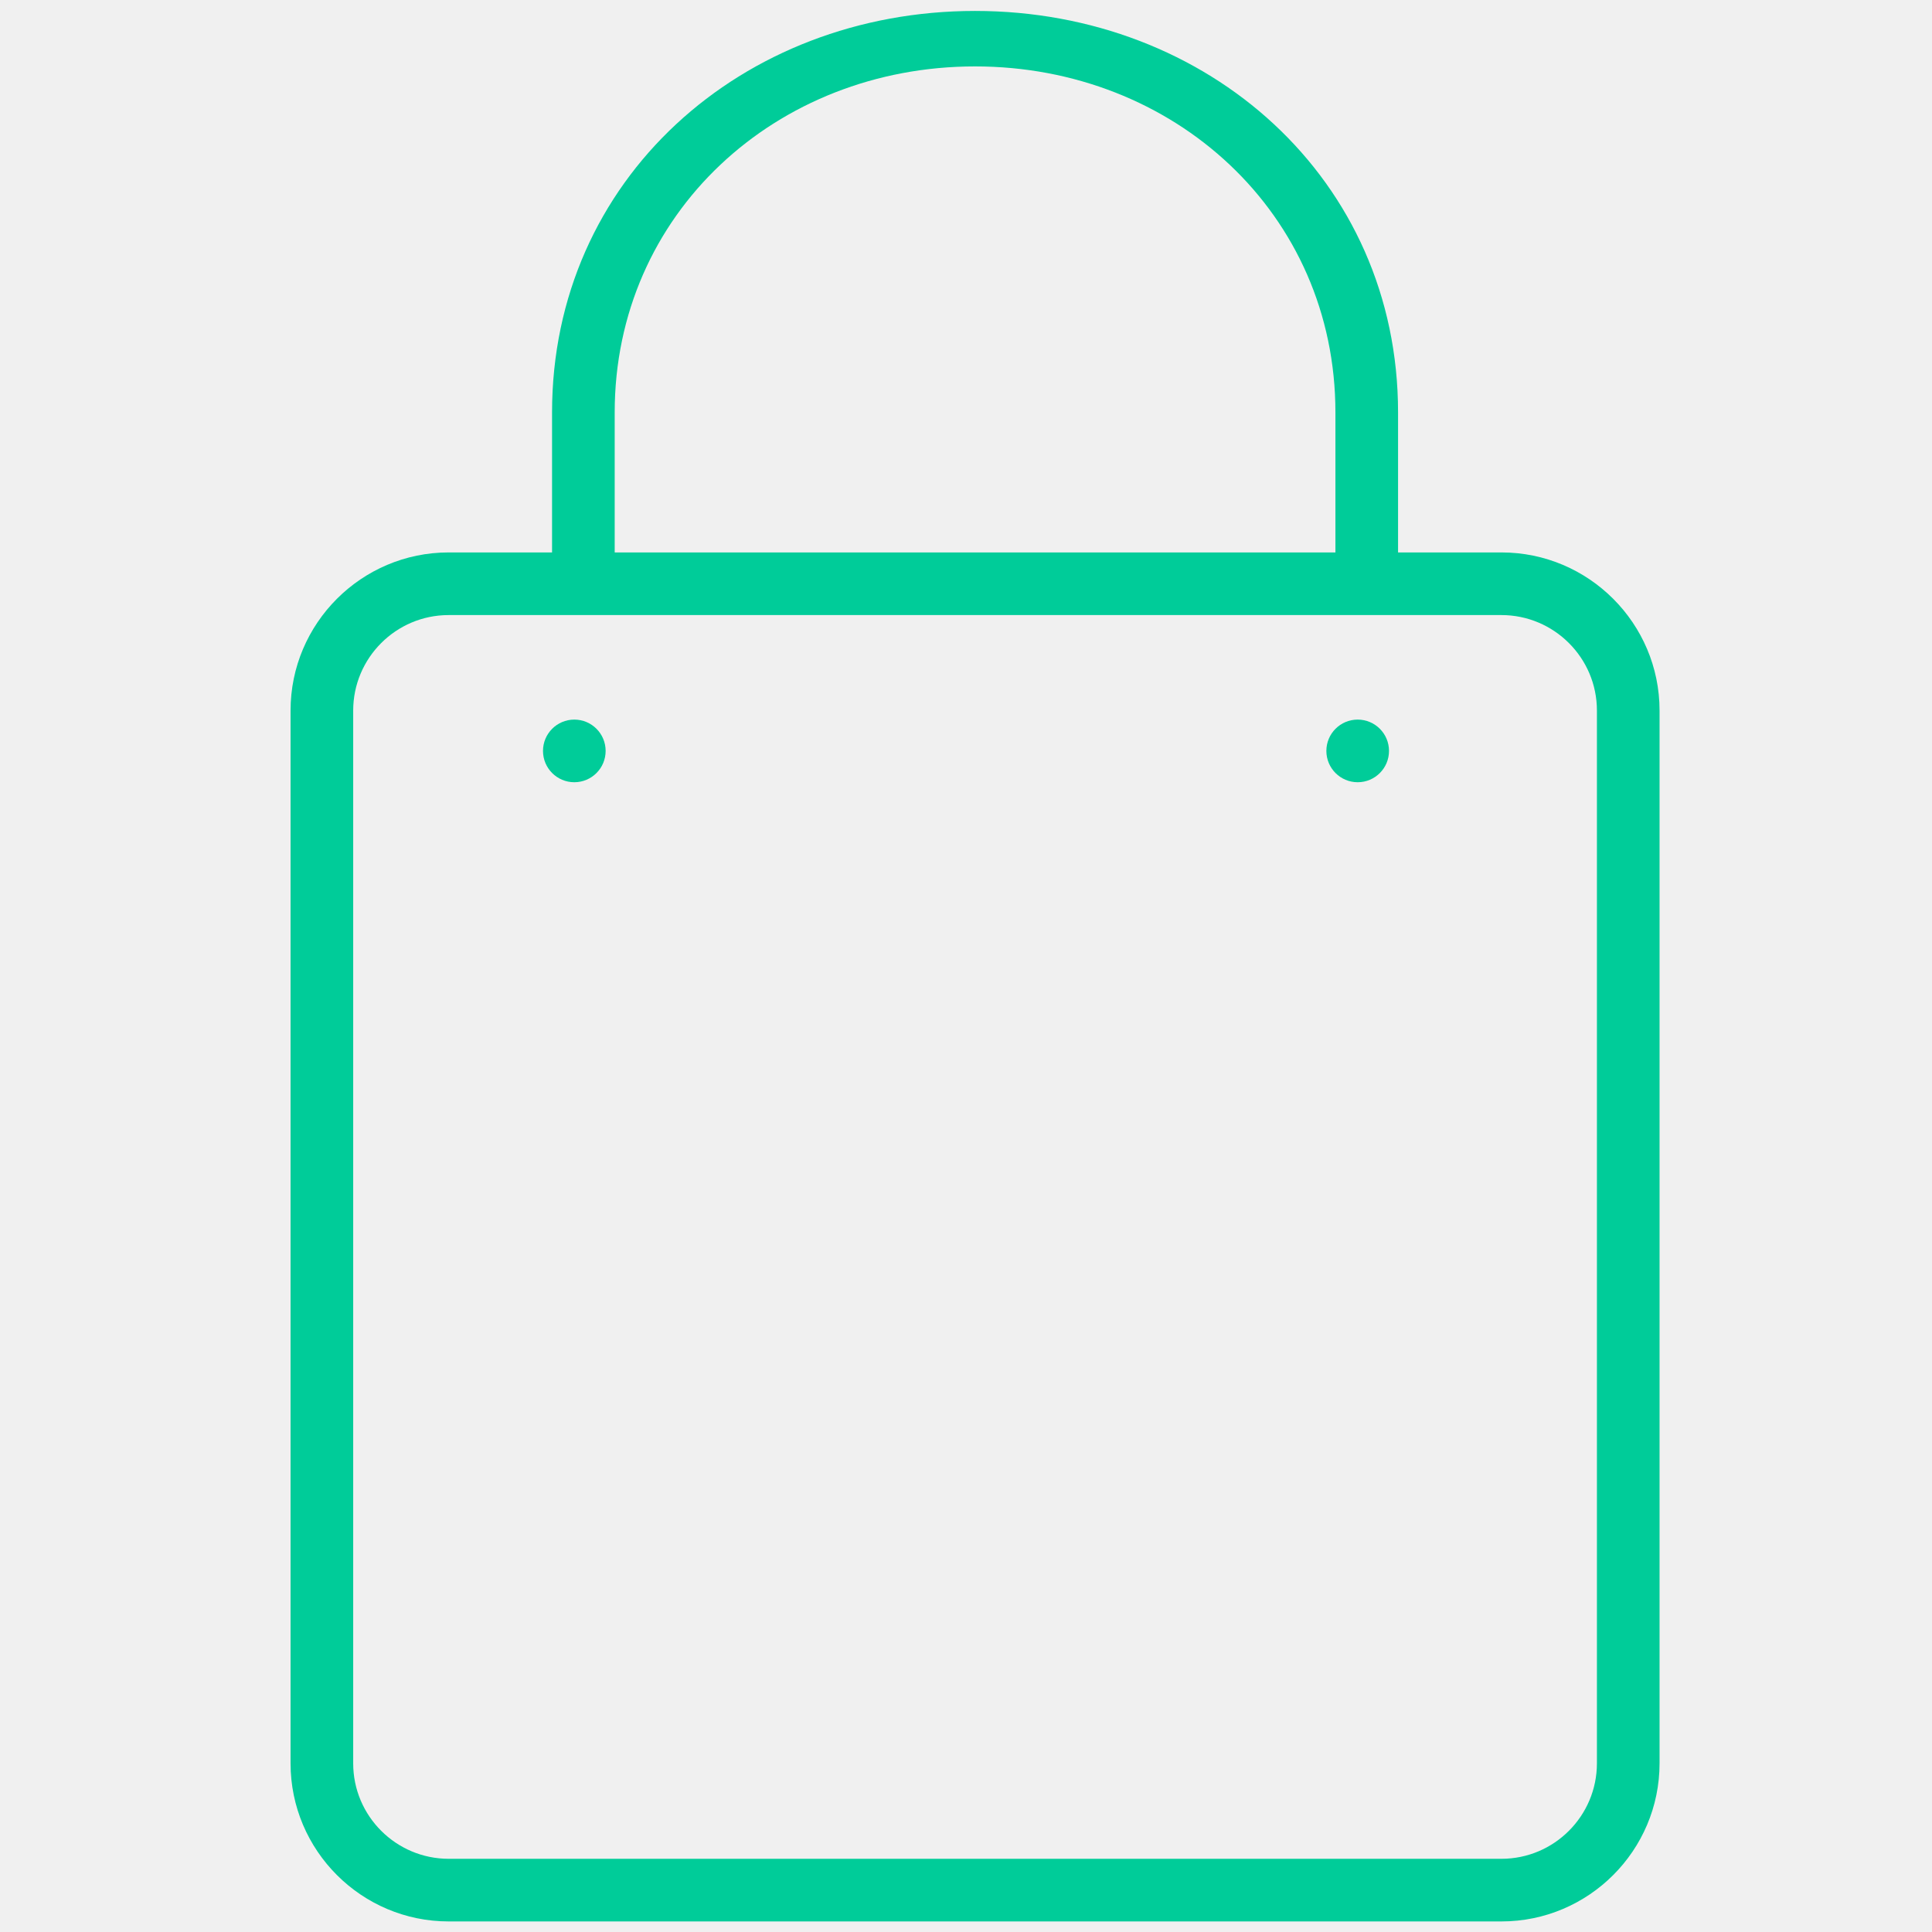
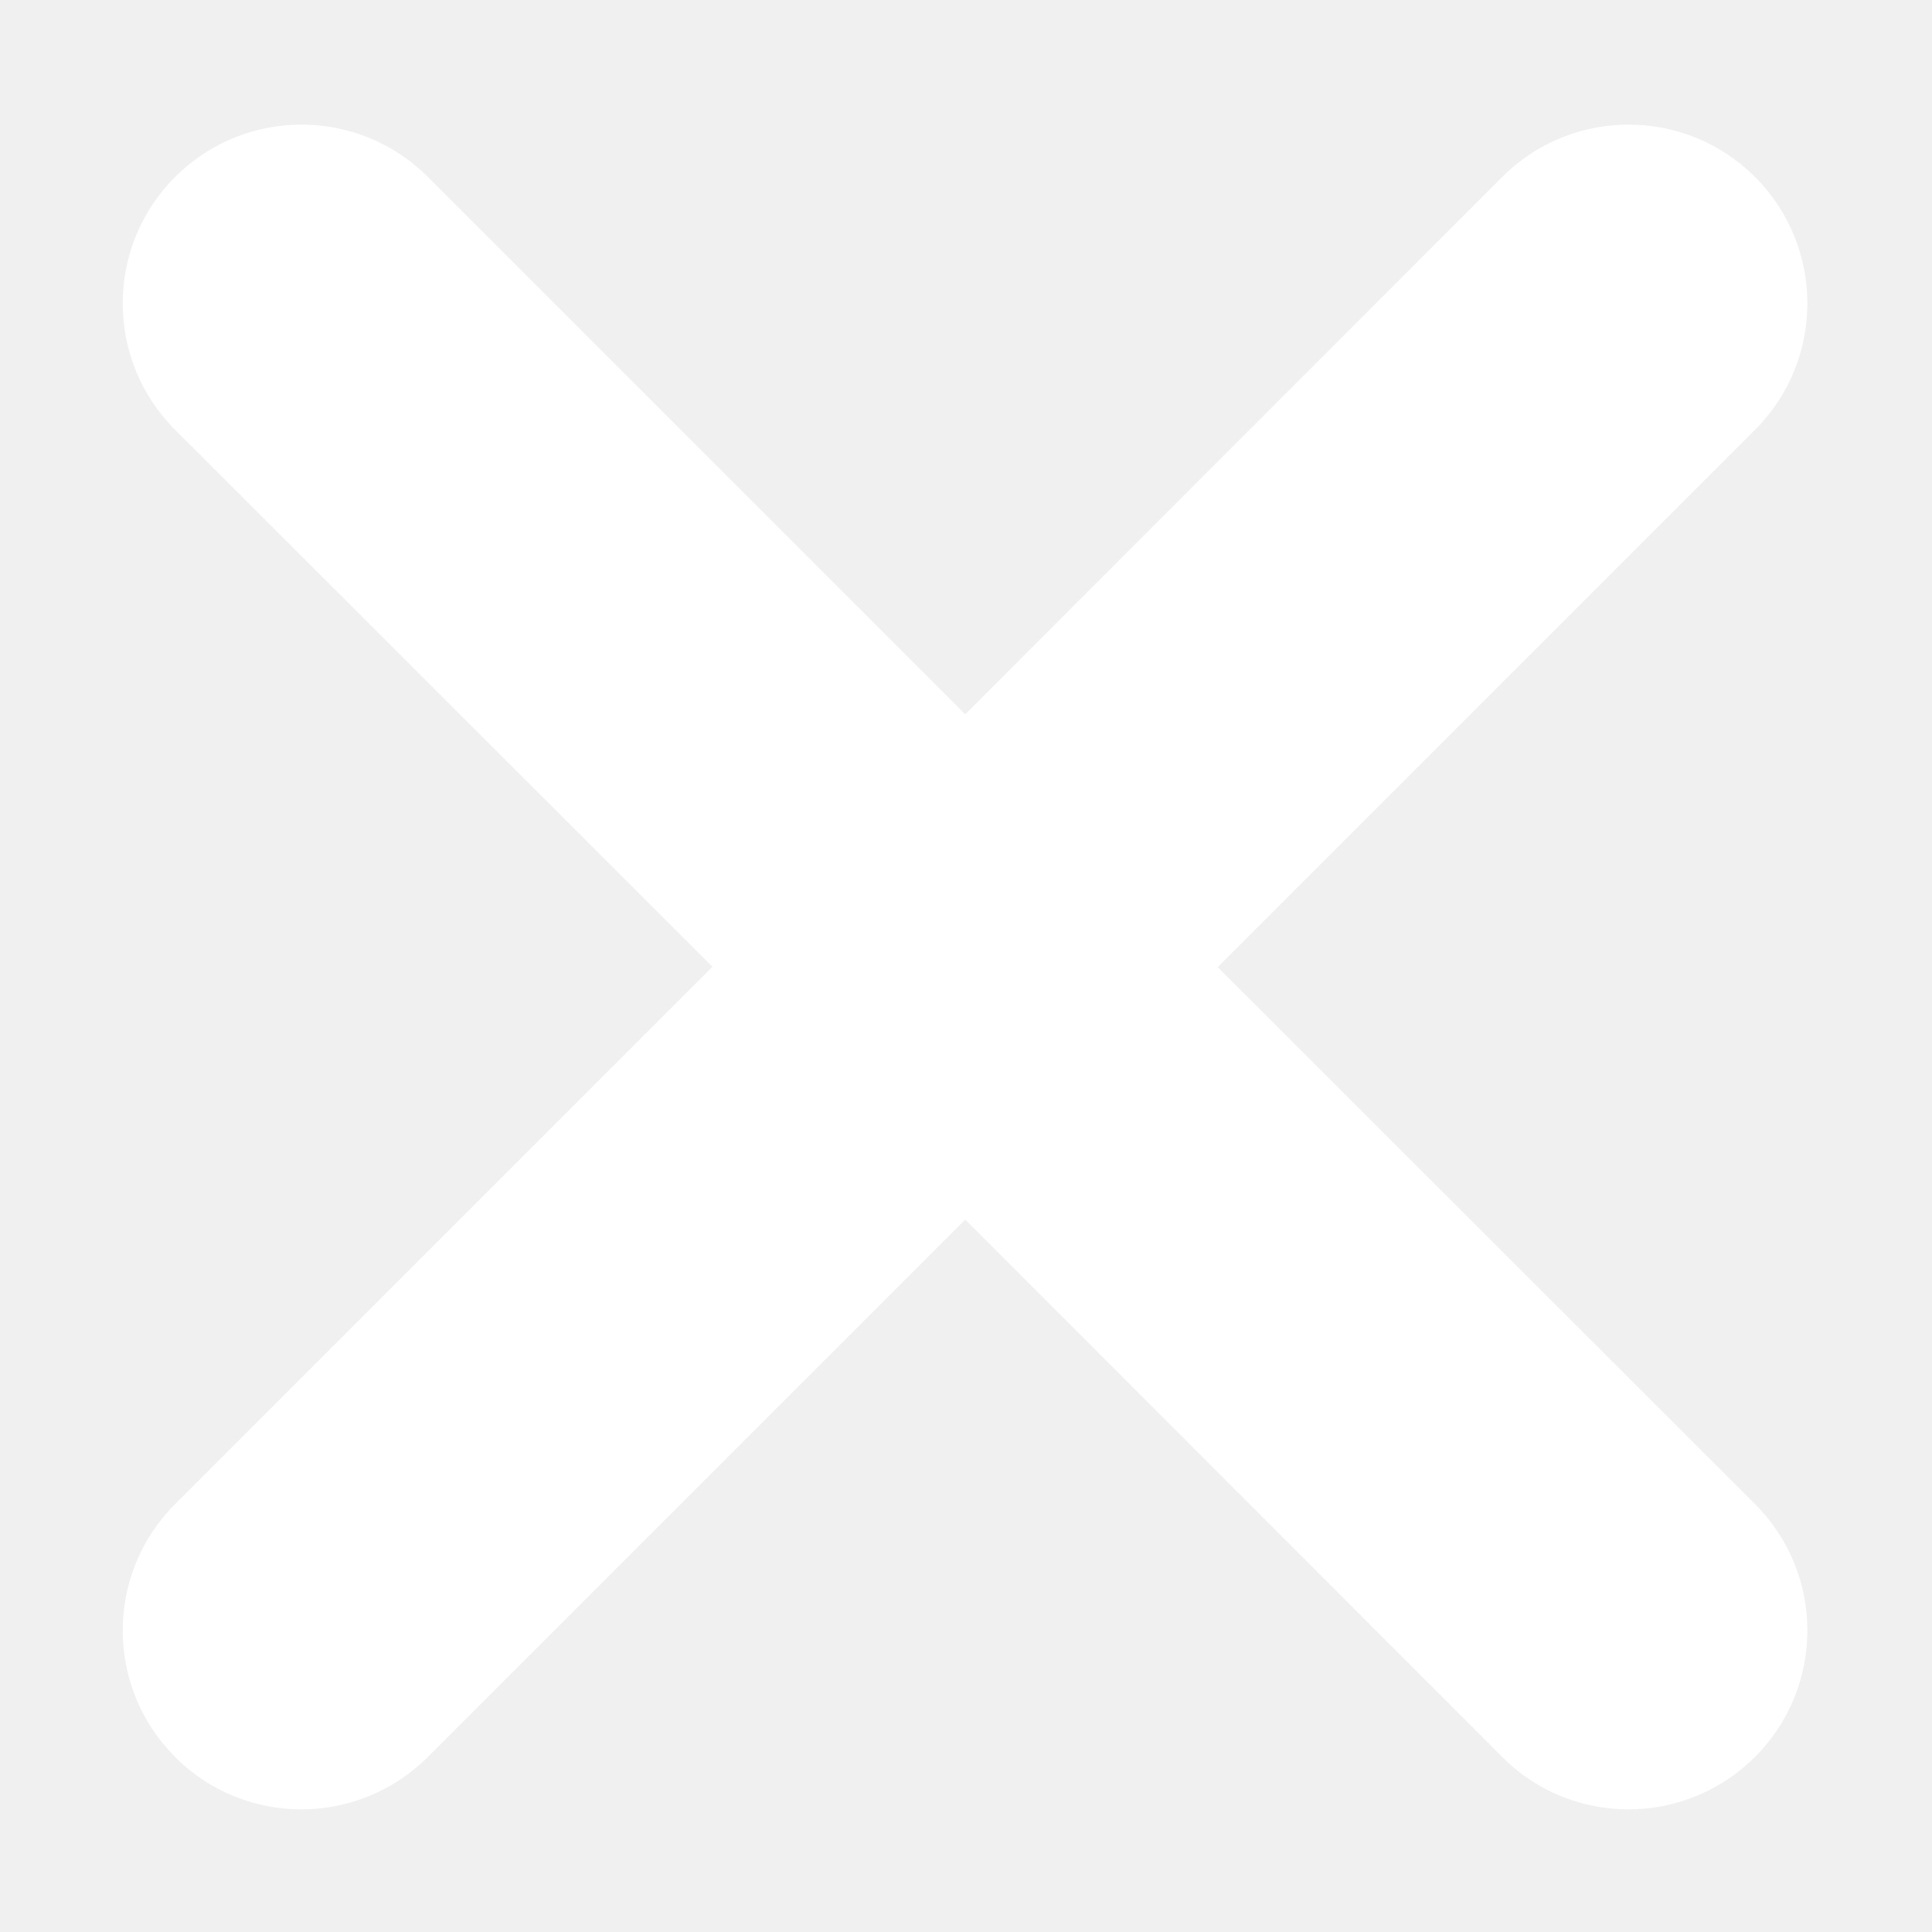
<svg xmlns="http://www.w3.org/2000/svg" version="1.1" x="0px" y="0px" viewBox="0 0 512 512" style="enable-background:new 0 0 512 512;" xml:space="preserve">
  <style type="text/css">
	.st0{display:none;}
	.st1{display:inline;}
	.st2{stroke:#000000;stroke-miterlimit:10;}
	.st3{fill:#00CC99;}
- 	.st4{display:inline;fill:#00CC99;}
- 	.st5{fill:#FFFFFF;}
+ 	.st4{fill:#FFFFFF;}
</style>
-   <g id="Capa_1" class="st0">
-     <g class="st1">
-       <g>
-         <circle cx="152.2" cy="199" r="8.3" />
-       </g>
-     </g>
-     <g class="st1">
-       <g>
-         <circle cx="359.8" cy="199" r="8.3" />
-       </g>
-     </g>
-     <g class="st1">
-       <g>
-         <path class="st2" d="M423.2,467.3c0,13.9-11.3,25.3-25.3,25.3h-279c-13.9,0-25.3-11.3-25.3-25.3v-279c0-13.9,11.3-25.3,25.3-25.3     h35.7h207.6h35.7c13.9,0,25.3,11.3,25.3,25.3L423.2,467.3 M439.8,467.3l0-279c0-23.1-18.8-41.9-41.9-41.9h-27.4v-37.1     c0-61.8-50.3-106.4-112.1-106.4S146.3,47.5,146.3,109.3v37.1h-27.4c-23.1,0-41.9,18.8-41.9,41.9v279c0,23.1,18.8,41.9,41.9,41.9     h279C421,509.2,439.8,490.4,439.8,467.3 M353.9,146.4h-191v-37.1c0-52.7,42.8-91.7,95.5-91.7s95.5,39,95.5,91.7V146.4z" />
-       </g>
-     </g>
-   </g>
-   <g id="Capa_1_copy">
-     <g>
-       <g>
-         <circle class="st3" cx="152.2" cy="199" r="8.3" />
-       </g>
-     </g>
-     <g>
-       <g>
-         <circle class="st3" cx="359.8" cy="199" r="8.3" />
-       </g>
-     </g>
-     <g>
-       <g>
-         <path class="st3" d="M423.2,467.3c0,13.9-11.3,25.3-25.3,25.3h-279c-13.9,0-25.3-11.3-25.3-25.3v-279c0-13.9,11.3-25.3,25.3-25.3     h35.7h207.6h35.7c13.9,0,25.3,11.3,25.3,25.3L423.2,467.3 M439.8,467.3l0-279c0-23.1-18.8-41.9-41.9-41.9h-27.4v-37.1     c0-61.8-50.3-106.4-112.1-106.4S146.3,47.5,146.3,109.3v37.1h-27.4c-23.1,0-41.9,18.8-41.9,41.9v279c0,23.1,18.8,41.9,41.9,41.9     h279C421,509.2,439.8,490.4,439.8,467.3 M353.9,146.4h-191v-37.1c0-52.7,42.8-91.7,95.5-91.7s95.5,39,95.5,91.7V146.4z" />
-       </g>
-     </g>
-   </g>
-   <g id="Capa_1_copy_2" class="st0">
-     <g class="st1">
-       <g>
-         <path class="st3" d="M423.2,467.3c0,13.9-11.3,25.3-25.3,25.3h-279c-13.9,0-25.3-11.3-25.3-25.3v-279c0-13.9,11.3-25.3,25.3-25.3     h35.7h207.6h35.7c13.9,0,25.3,11.3,25.3,25.3L423.2,467.3 M439.8,467.3l0-279c0-23.1-18.8-41.9-41.9-41.9h-27.4v-37.1     c0-61.8-50.3-106.4-112.1-106.4S146.3,47.5,146.3,109.3v37.1h-27.4c-23.1,0-41.9,18.8-41.9,41.9v279c0,23.1,18.8,41.9,41.9,41.9     h279C421,509.2,439.8,490.4,439.8,467.3 M353.9,146.4h-191v-37.1c0-52.7,42.8-91.7,95.5-91.7s95.5,39,95.5,91.7V146.4z" />
-       </g>
-     </g>
-     <rect x="93.6" y="161.4" class="st4" width="332.2" height="332.2" />
-     <g class="st1">
+   <g id="Layer_1" class="st0">
+     <g id="Capa_1" class="st1">
      <g>
        <g>
-           <circle class="st5" cx="152.2" cy="199" r="8.3" />
+           <circle cx="152.2" cy="199" r="8.3" />
        </g>
      </g>
      <g>
        <g>
-           <circle class="st5" cx="359.8" cy="199" r="8.3" />
+           <circle cx="359.8" cy="199" r="8.3" />
+         </g>
+       </g>
+       <g>
+         <g>
+           <path class="st2" d="M423.2,467.3c0,13.9-11.3,25.3-25.3,25.3h-279c-13.9,0-25.3-11.3-25.3-25.3v-279      c0-13.9,11.3-25.3,25.3-25.3h35.7h207.6h35.7c13.9,0,25.3,11.3,25.3,25.3V467.3 M439.8,467.3v-279c0-23.1-18.8-41.9-41.9-41.9      h-27.4v-37.1c0-61.8-50.3-106.4-112.1-106.4S146.3,47.5,146.3,109.3v37.1h-27.4c-23.1,0-41.9,18.8-41.9,41.9v279      c0,23.1,18.8,41.9,41.9,41.9h279C421,509.2,439.8,490.4,439.8,467.3 M353.9,146.4h-191v-37.1c0-52.7,42.8-91.7,95.5-91.7      s95.5,39,95.5,91.7V146.4z" />
+         </g>
+       </g>
+     </g>
+     <g id="Capa_1_copy" class="st1">
+       <g>
+         <g>
+           <circle class="st3" cx="152.2" cy="199" r="8.3" />
+         </g>
+       </g>
+       <g>
+         <g>
+           <circle class="st3" cx="359.8" cy="199" r="8.3" />
+         </g>
+       </g>
+       <g>
+         <g>
+           <path class="st3" d="M423.2,467.3c0,13.9-11.3,25.3-25.3,25.3h-279c-13.9,0-25.3-11.3-25.3-25.3v-279      c0-13.9,11.3-25.3,25.3-25.3h35.7h207.6h35.7c13.9,0,25.3,11.3,25.3,25.3V467.3 M439.8,467.3v-279c0-23.1-18.8-41.9-41.9-41.9      h-27.4v-37.1c0-61.8-50.3-106.4-112.1-106.4S146.3,47.5,146.3,109.3v37.1h-27.4c-23.1,0-41.9,18.8-41.9,41.9v279      c0,23.1,18.8,41.9,41.9,41.9h279C421,509.2,439.8,490.4,439.8,467.3 M353.9,146.4h-191v-37.1c0-52.7,42.8-91.7,95.5-91.7      s95.5,39,95.5,91.7V146.4z" />
+         </g>
+       </g>
+     </g>
+     <g id="Capa_1_copy_2" class="st1">
+       <g>
+         <g>
+           <path class="st3" d="M423.2,467.3c0,13.9-11.3,25.3-25.3,25.3h-279c-13.9,0-25.3-11.3-25.3-25.3v-279      c0-13.9,11.3-25.3,25.3-25.3h35.7h207.6h35.7c13.9,0,25.3,11.3,25.3,25.3V467.3 M439.8,467.3v-279c0-23.1-18.8-41.9-41.9-41.9      h-27.4v-37.1c0-61.8-50.3-106.4-112.1-106.4S146.3,47.5,146.3,109.3v37.1h-27.4c-23.1,0-41.9,18.8-41.9,41.9v279      c0,23.1,18.8,41.9,41.9,41.9h279C421,509.2,439.8,490.4,439.8,467.3 M353.9,146.4h-191v-37.1c0-52.7,42.8-91.7,95.5-91.7      s95.5,39,95.5,91.7V146.4z" />
+         </g>
+       </g>
+       <rect x="93.6" y="161.4" class="st3" width="332.2" height="332.2" />
+       <g>
+         <g>
+           <g>
+             <circle class="st4" cx="152.2" cy="199" r="8.3" />
+           </g>
+         </g>
+         <g>
+           <g>
+             <circle class="st4" cx="359.8" cy="199" r="8.3" />
+           </g>
        </g>
      </g>
    </g>
  </g>
+   <g id="Layer_1_copy">
+     <path class="st4" d="M465.1,398.6c18.5,18.5,18.5,48.5,0,67c-9.2,9.2-21.4,13.9-33.5,13.9c-12.1,0-24.3-4.6-33.5-13.9L255.8,323.2   L113.4,465.6c-9.2,9.2-21.4,13.9-33.5,13.9c-12.1,0-24.3-4.6-33.5-13.9c-18.5-18.5-18.5-48.5,0-67l142.4-142.4L46.4,113.9   c-18.5-18.5-18.5-48.5,0-67c18.5-18.5,48.5-18.5,67,0l142.4,142.4L398.1,46.9c18.5-18.5,48.5-18.5,67,0c18.5,18.5,18.5,48.5,0,67   L322.7,256.3L465.1,398.6z" />
+   </g>
</svg>
